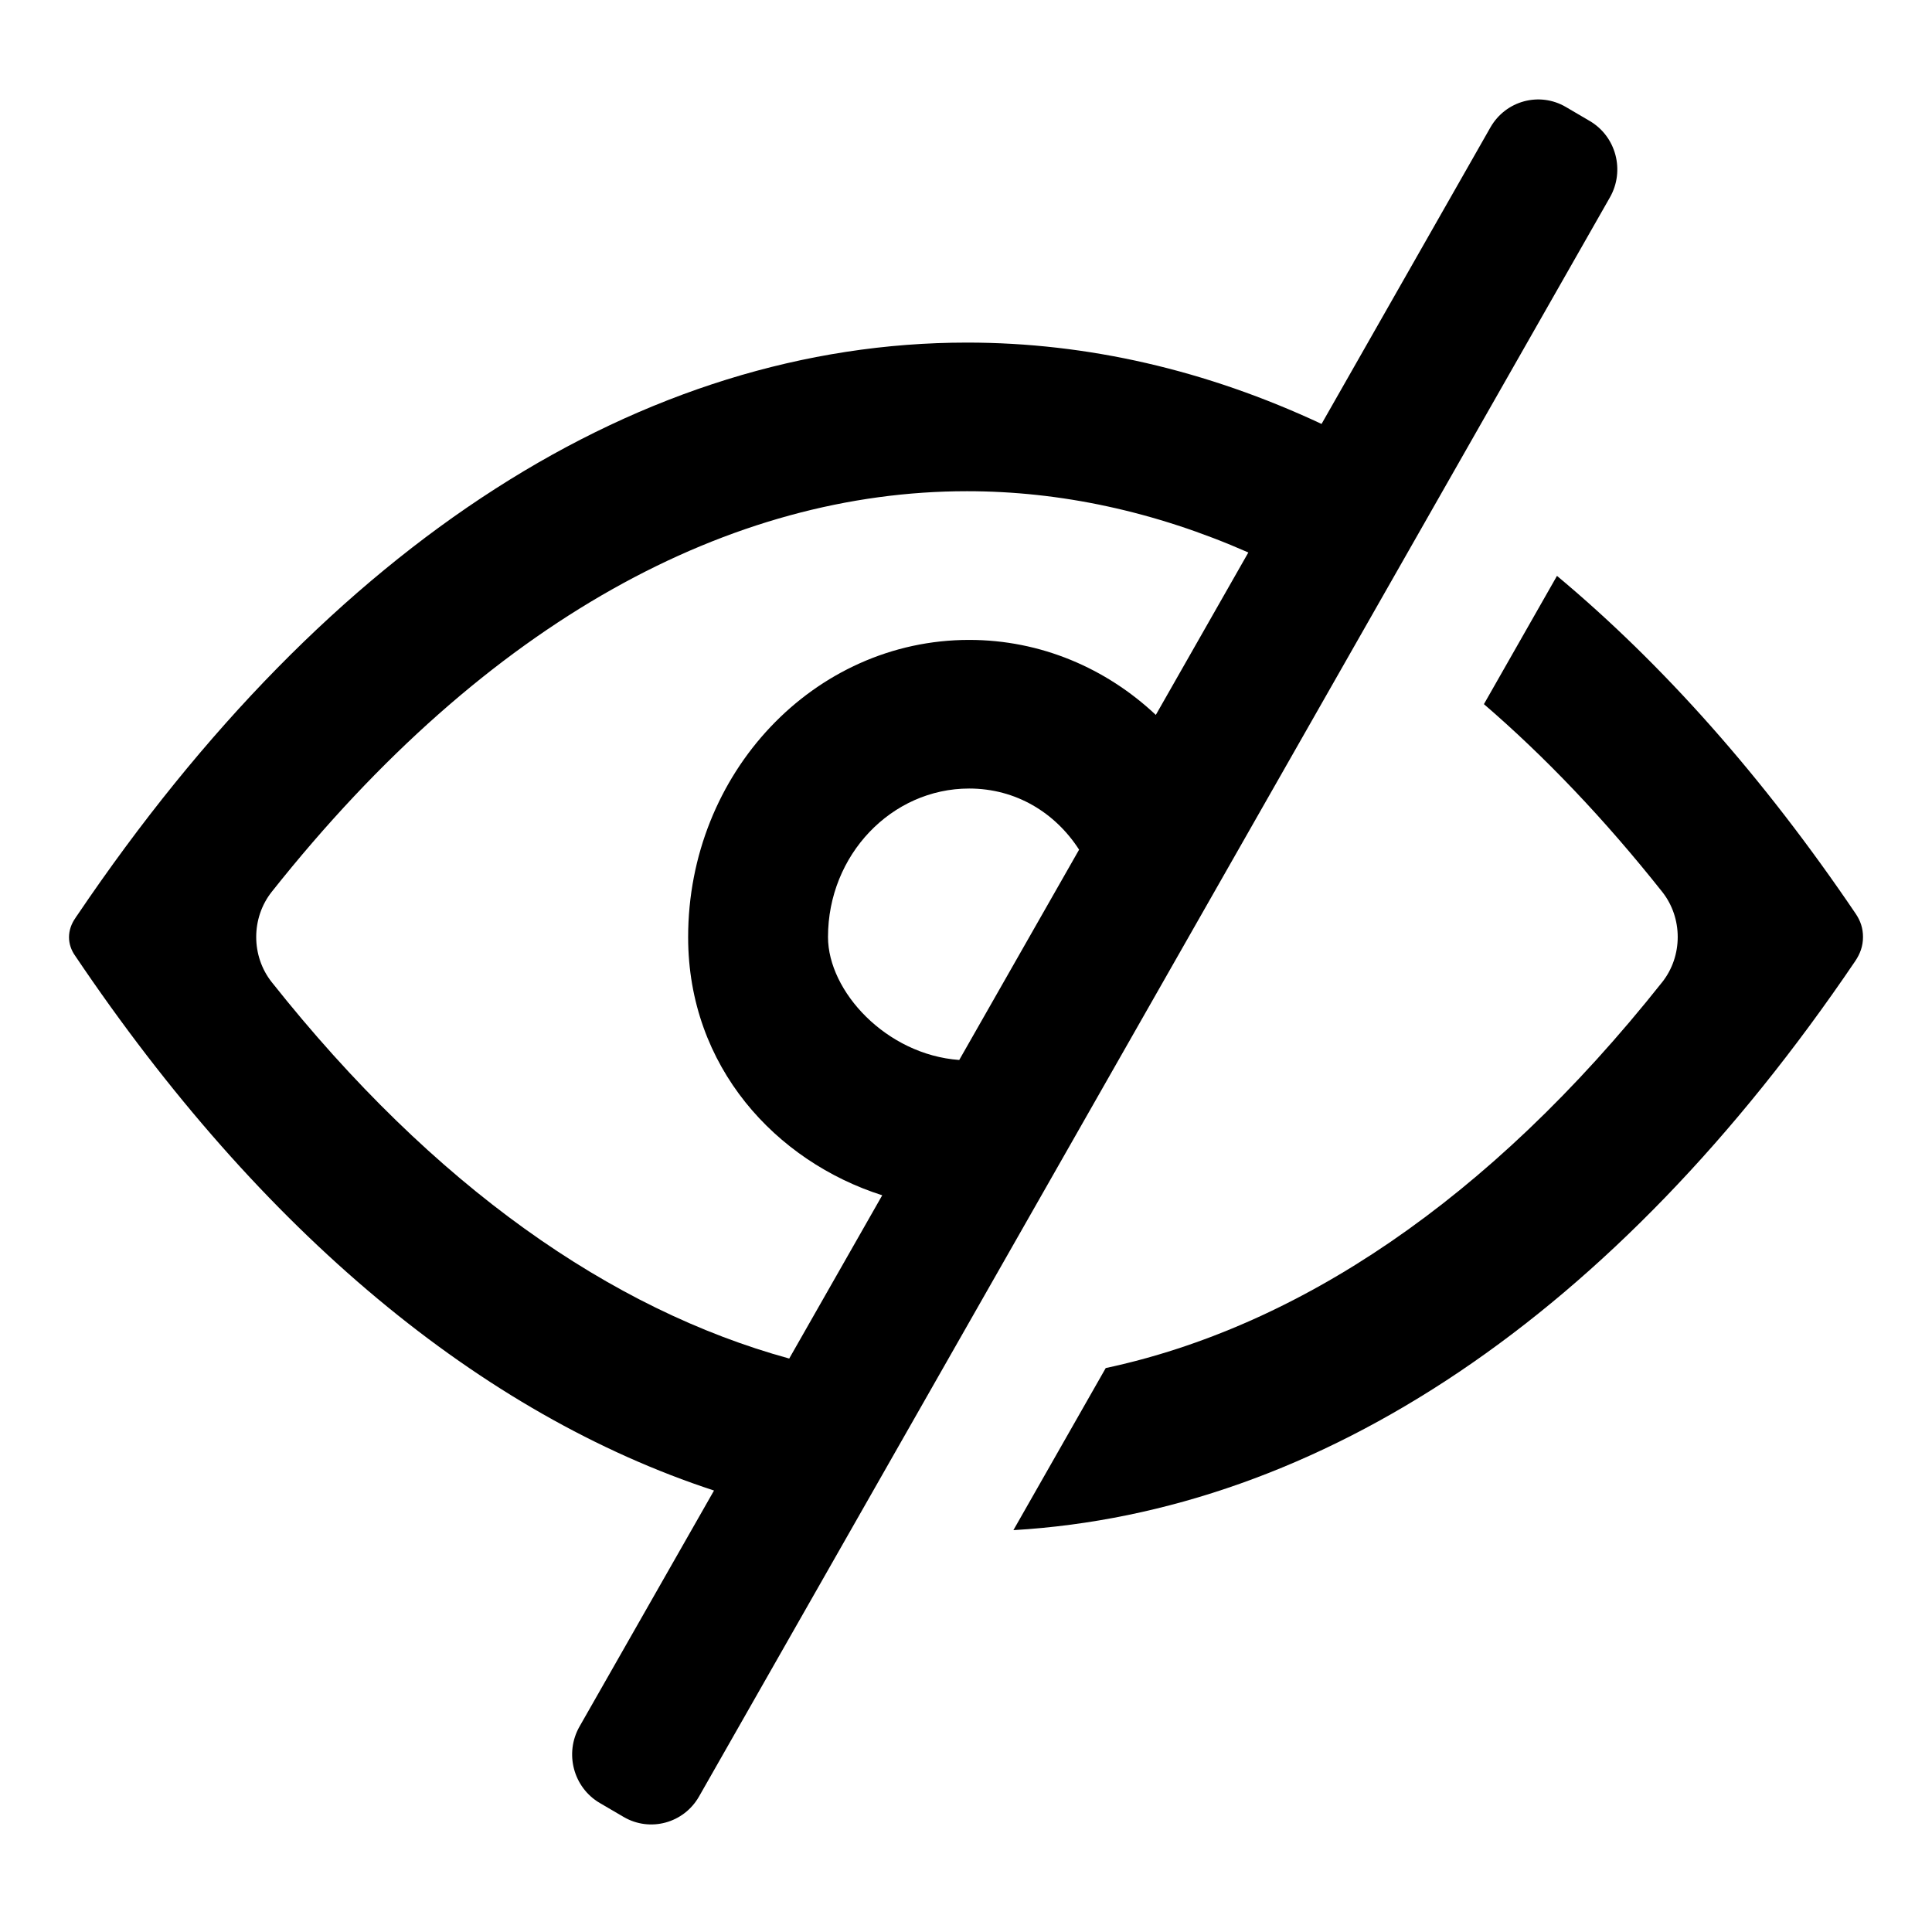
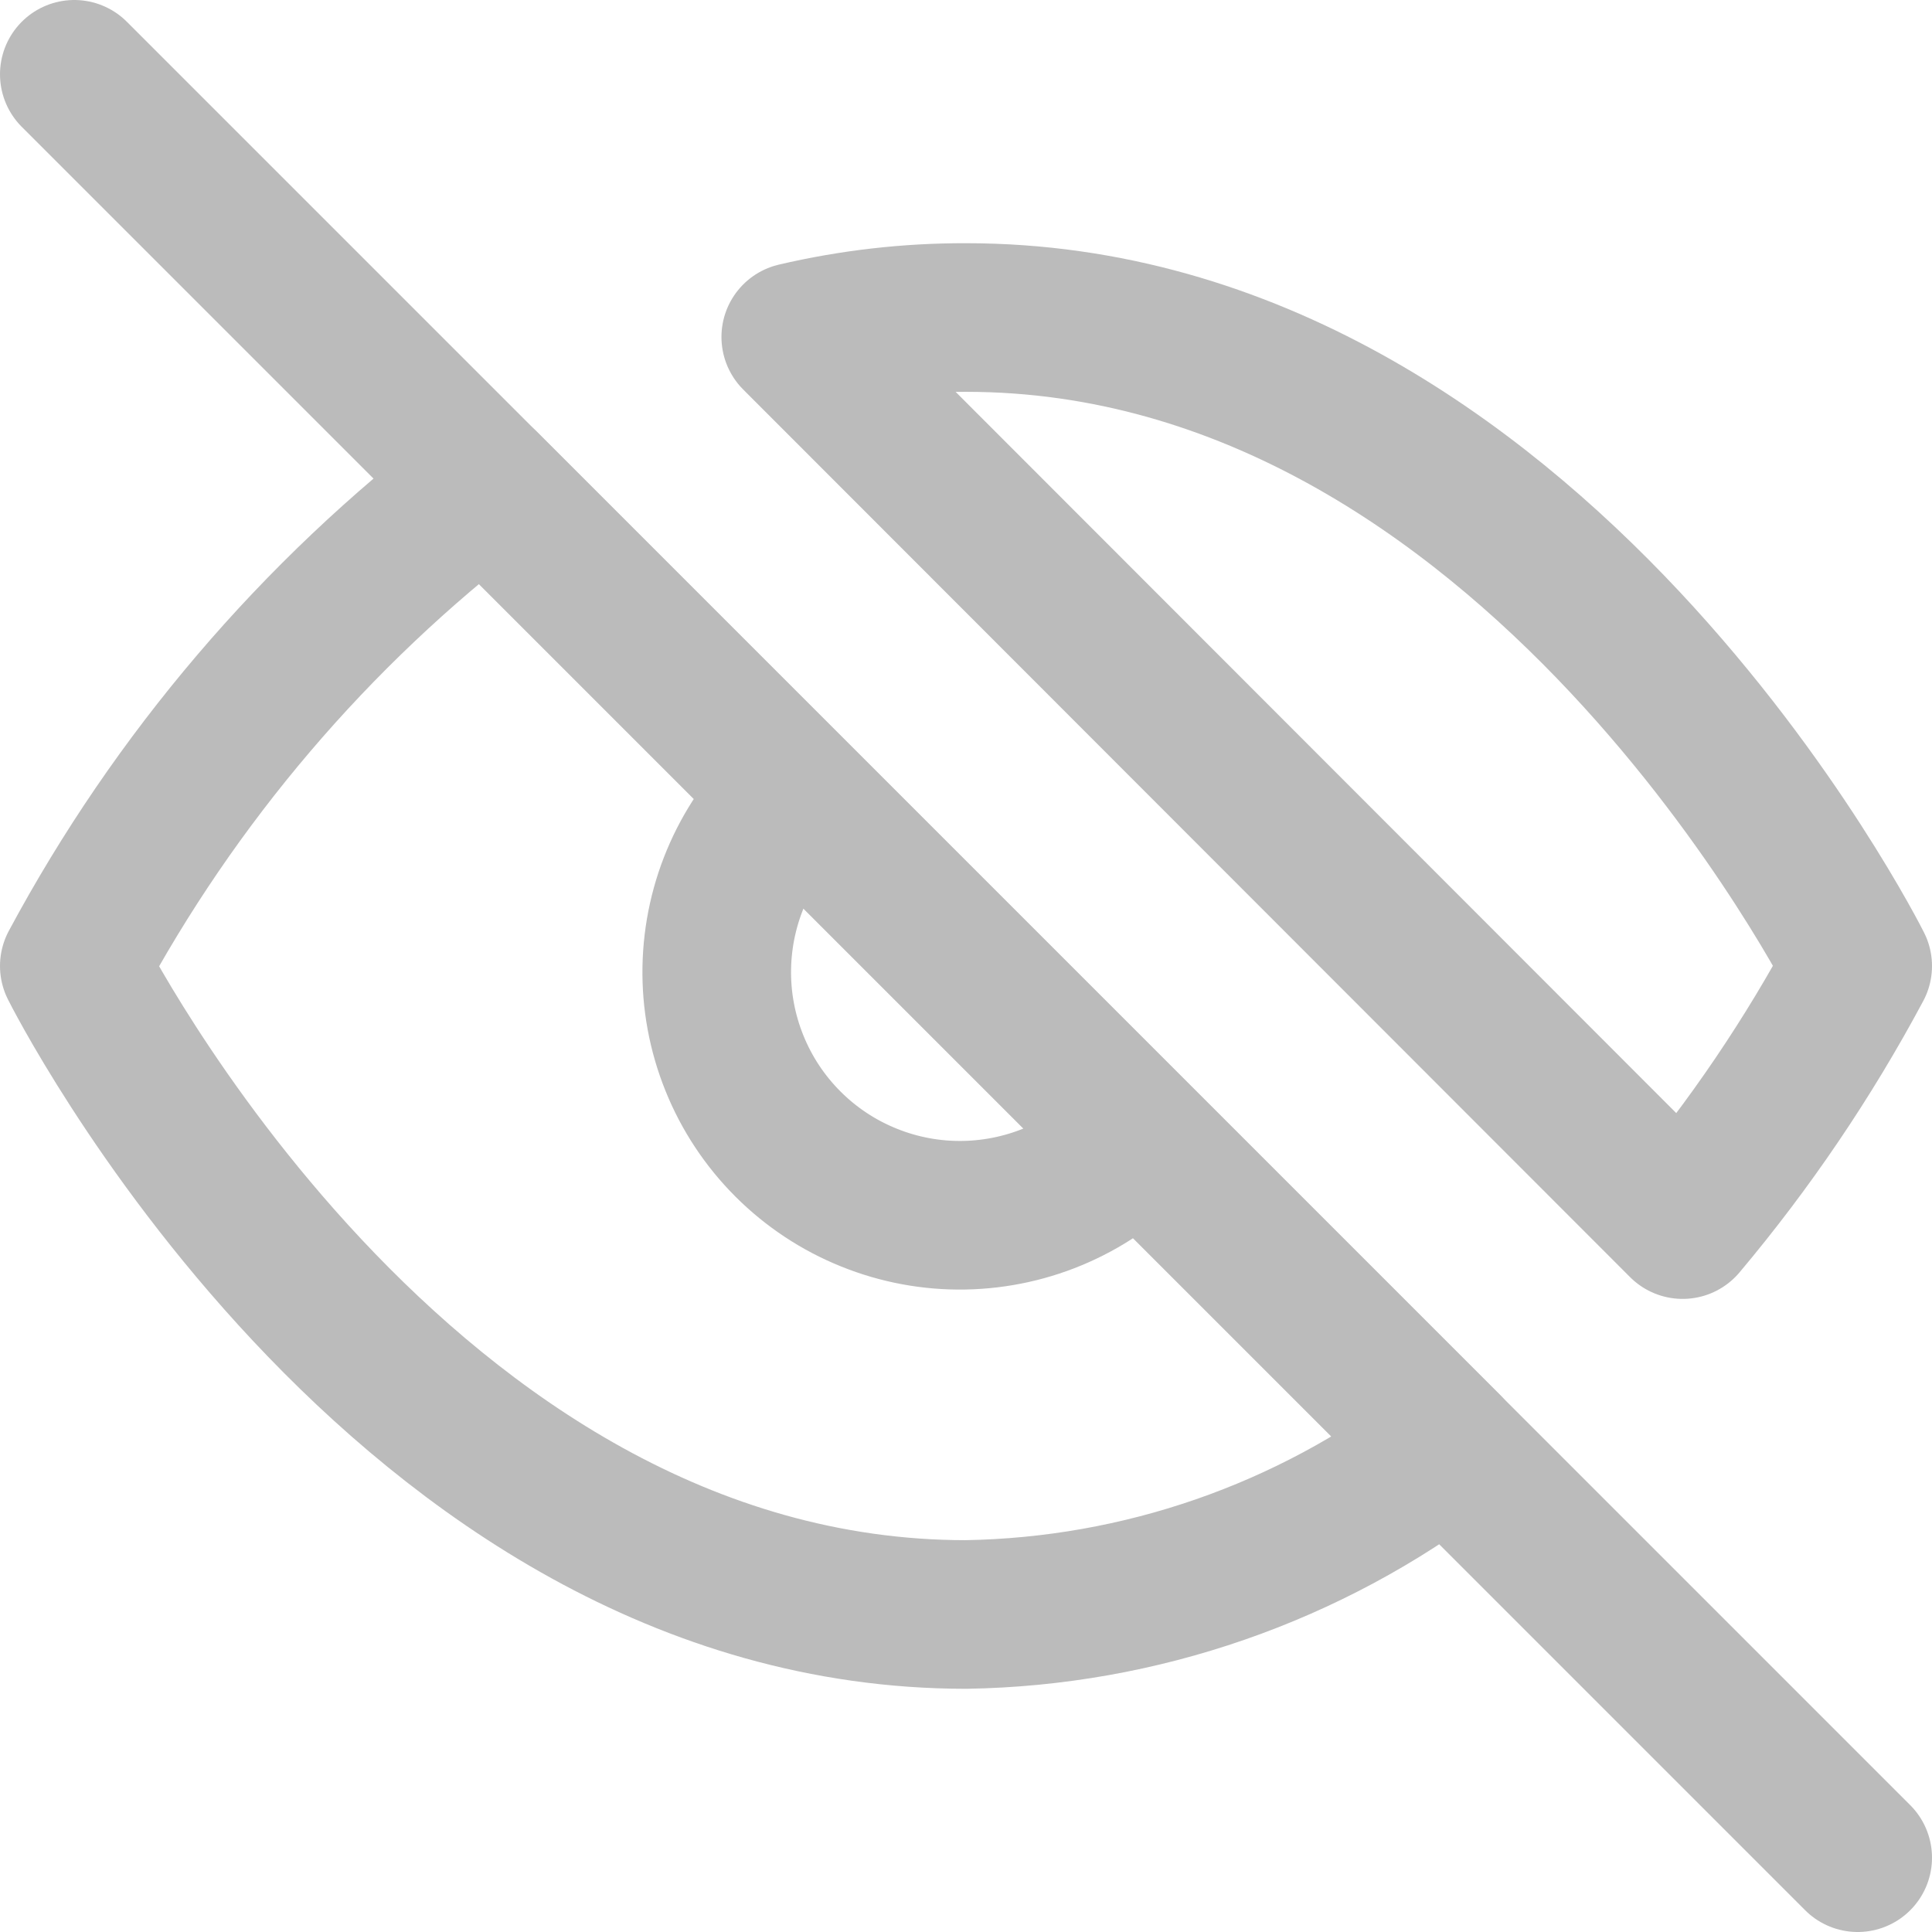
- <svg xmlns="http://www.w3.org/2000/svg" fill="none" height="28" viewBox="0 0 28 28" width="28">
-   <path clip-rule="evenodd" d="M22.693 1.55C22.31 1.326 21.821 1.459 21.6 1.847L19.153 6.144C17.486 5.364 15.761 4.965 14.014 4.965C9.321 4.965 4.781 7.846 1.12 13.264L1.105 13.285L1.093 13.304C0.971 13.478 0.968 13.684 1.092 13.856C3.794 17.869 6.977 20.497 10.348 21.602L8.399 25.022C8.178 25.41 8.31 25.906 8.692 26.13L9.039 26.333C9.421 26.556 9.91 26.424 10.131 26.036L23.332 2.861C23.553 2.473 23.422 1.977 23.039 1.753L22.693 1.55ZM18.092 8.007C16.735 7.41 15.365 7.119 14.014 7.119C10.604 7.119 7.074 8.973 3.939 12.924C3.638 13.303 3.638 13.856 3.939 14.235C6.289 17.197 8.861 18.981 11.438 19.689L12.786 17.323C11.246 16.832 9.973 15.463 9.973 13.582C9.973 11.203 11.797 9.274 14.046 9.274C15.084 9.274 16.032 9.685 16.751 10.361L18.092 8.007ZM15.639 12.314C15.293 11.777 14.723 11.428 14.046 11.428C12.921 11.428 12 12.391 12 13.58C12 14.366 12.843 15.285 13.902 15.362L15.639 12.314Z" fill="black" fill-rule="evenodd" />
-   <path d="M14.687 22.176C19.131 21.915 23.406 19.069 26.886 13.931C26.959 13.823 27 13.712 27 13.58C27 13.454 26.965 13.348 26.896 13.245C25.558 11.268 24.102 9.629 22.565 8.346L21.506 10.205C22.389 10.965 23.253 11.87 24.089 12.924C24.39 13.303 24.39 13.856 24.089 14.235C21.568 17.413 18.79 19.236 16.025 19.827L14.687 22.176Z" fill="black" />
+ <svg xmlns="http://www.w3.org/2000/svg" width="26" height="26" viewBox="0 0 26 26" fill="none">
+   <path d="M15.313 15.313C15.013 15.634 14.652 15.892 14.25 16.071C13.849 16.25 13.415 16.346 12.976 16.354C12.537 16.362 12.1 16.281 11.693 16.116C11.285 15.952 10.915 15.707 10.604 15.396C10.293 15.085 10.048 14.715 9.884 14.308C9.719 13.9 9.638 13.464 9.646 13.024C9.654 12.585 9.75 12.151 9.929 11.75C10.108 11.348 10.366 10.987 10.687 10.688M19.48 19.48C17.615 20.902 15.345 21.689 13 21.727C5.364 21.727 1 13 1 13C2.357 10.471 4.239 8.262 6.52 6.52L19.48 19.48ZM10.709 4.535C11.46 4.359 12.229 4.271 13 4.273C20.636 4.273 25 13 25 13C24.338 14.239 23.548 15.405 22.644 16.48L10.709 4.535Z" stroke="#BBBBBB" stroke-width="2" stroke-linecap="round" stroke-linejoin="round" />
+   <path d="M1 1L25 25" stroke="#BBBBBB" stroke-width="2" stroke-linecap="round" stroke-linejoin="round" />
</svg>
